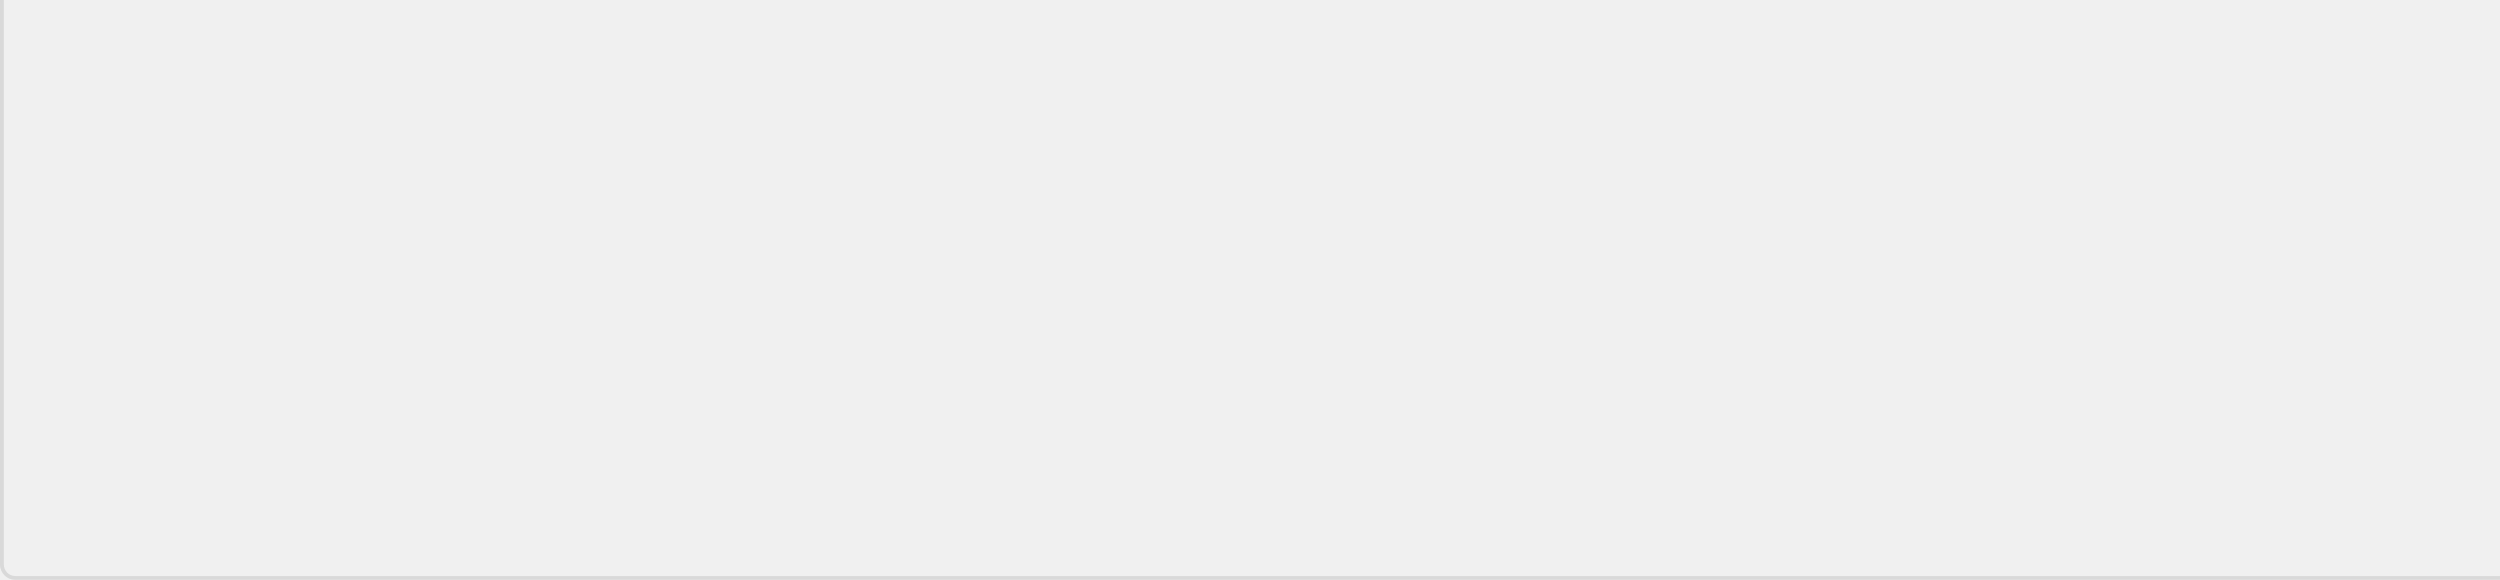
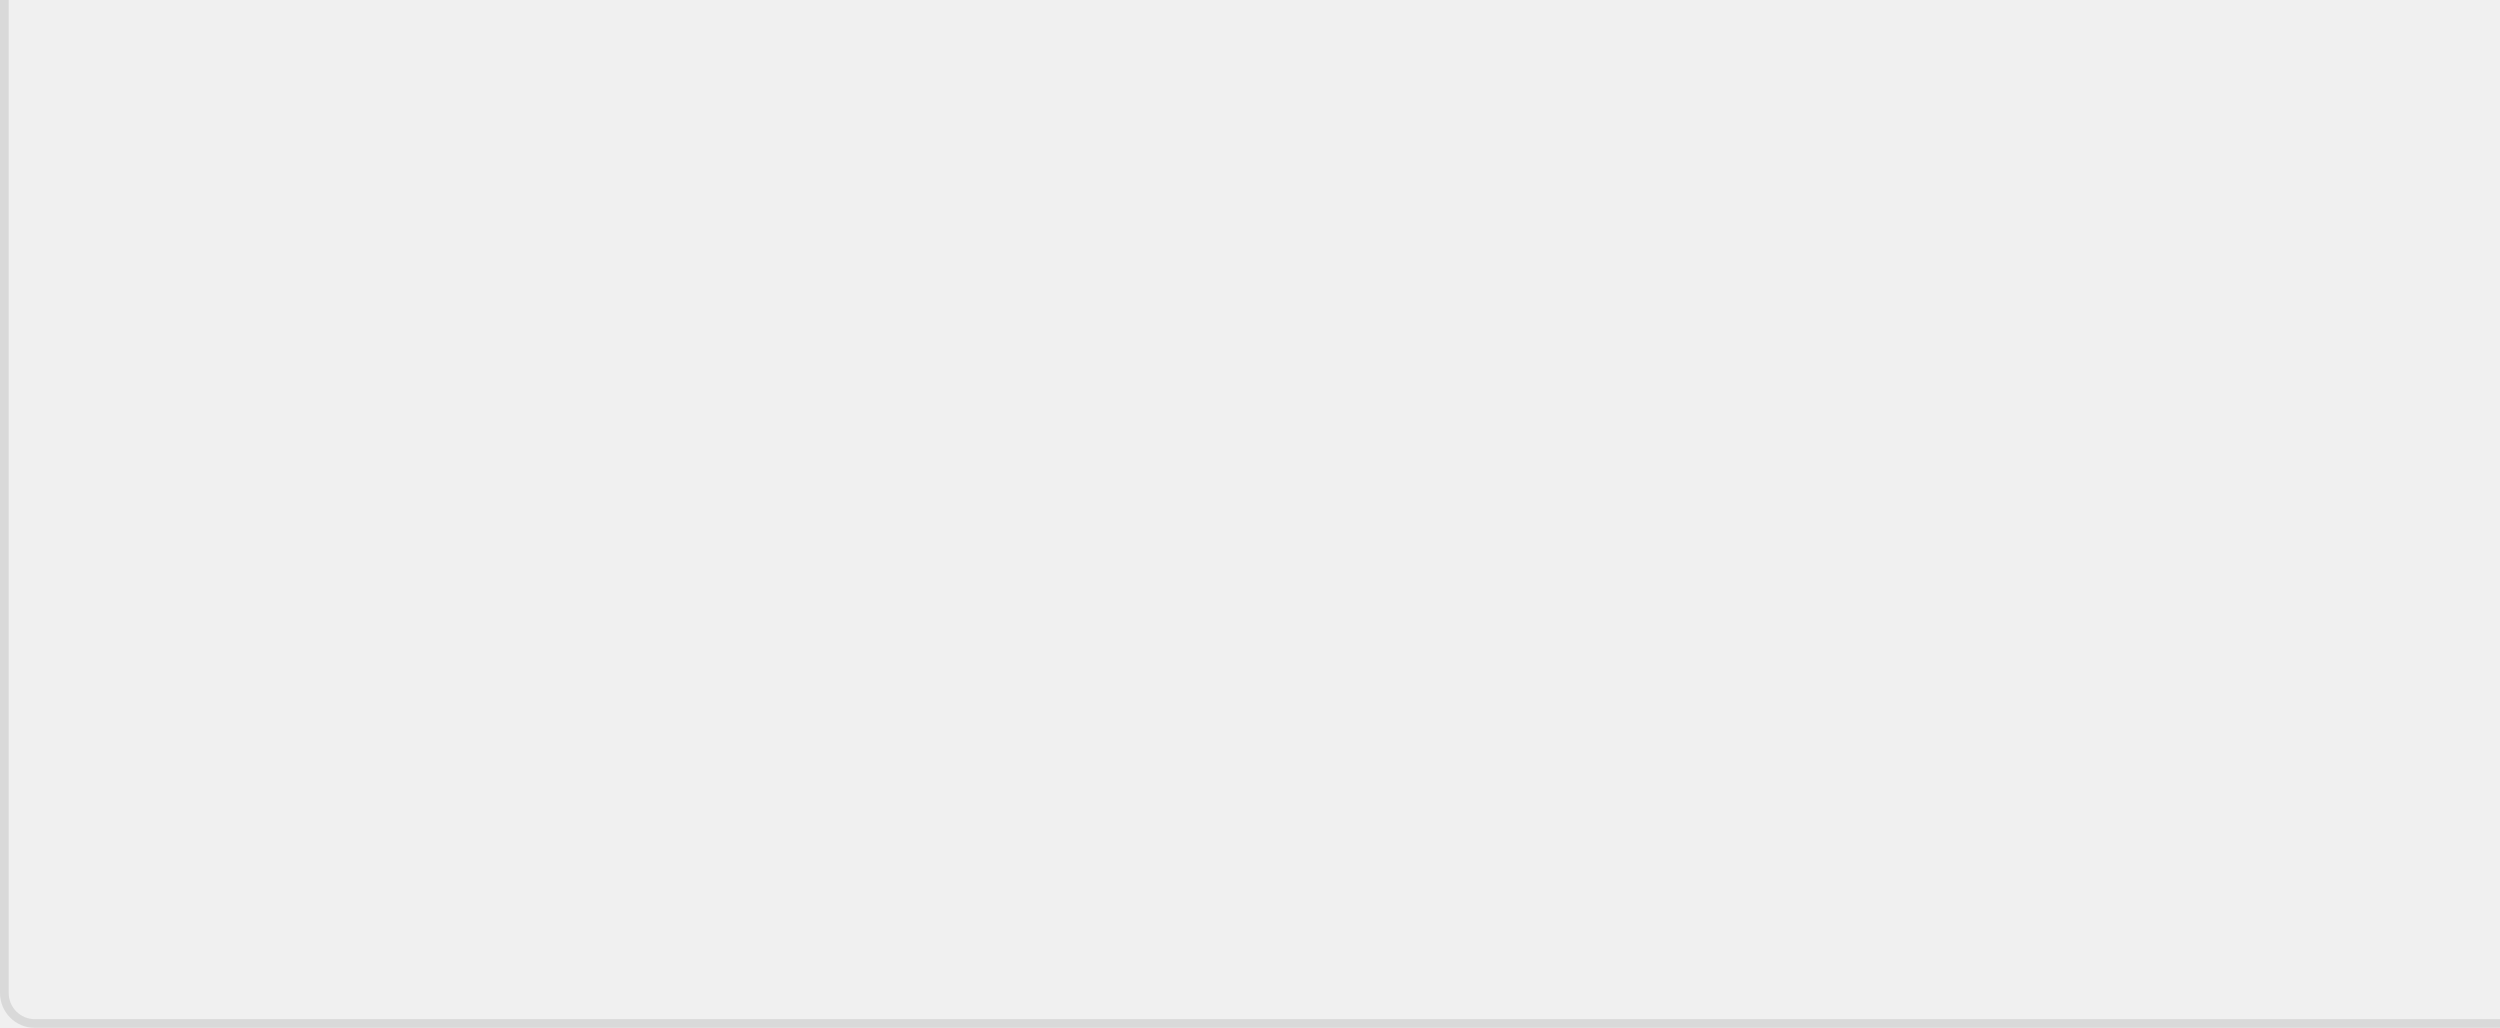
- <svg xmlns="http://www.w3.org/2000/svg" width="651" height="151" viewBox="0 0 651 151" fill="none">
-   <mask id="path-1-outside-1_123_29" maskUnits="userSpaceOnUse" x="0" y="0" width="651" height="151" fill="black">
-     <rect fill="white" y="0" width="651" height="151" />
-     <path d="M1 0H651V150H4C2.343 150 1 148.657 1 147V0Z" />
+ <svg xmlns="http://www.w3.org/2000/svg" width="287" height="118" viewBox="0 0 287 118" fill="none">
+   <mask id="path-1-outside-1_8_142" maskUnits="userSpaceOnUse" x="0" y="0" width="287" height="118" fill="black">
+     <rect fill="white" width="287" height="118" />
+     <path d="M1 0H287V117H4C2.343 117 1 115.657 1 114V0Z" />
  </mask>
-   <path d="M1 0H651H1ZM651 151H4C1.791 151 0 149.209 0 147H2C2 148.105 2.895 149 4 149H651V151ZM4 151C1.791 151 0 149.209 0 147V0H2V147C2 148.105 2.895 149 4 149V151ZM651 0V150V0Z" fill="#D9D9D9" mask="url(#path-1-outside-1_123_29)" />
+   <path d="M1 0H287H1ZM287 118H4C1.791 118 0 116.209 0 114H2C2 115.105 2.895 116 4 116H287V118ZM4 118C1.791 118 0 116.209 0 114V0H2V114C2 115.105 2.895 116 4 116V118ZM287 0V117V0Z" fill="#D9D9D9" mask="url(#path-1-outside-1_8_142)" />
</svg>
